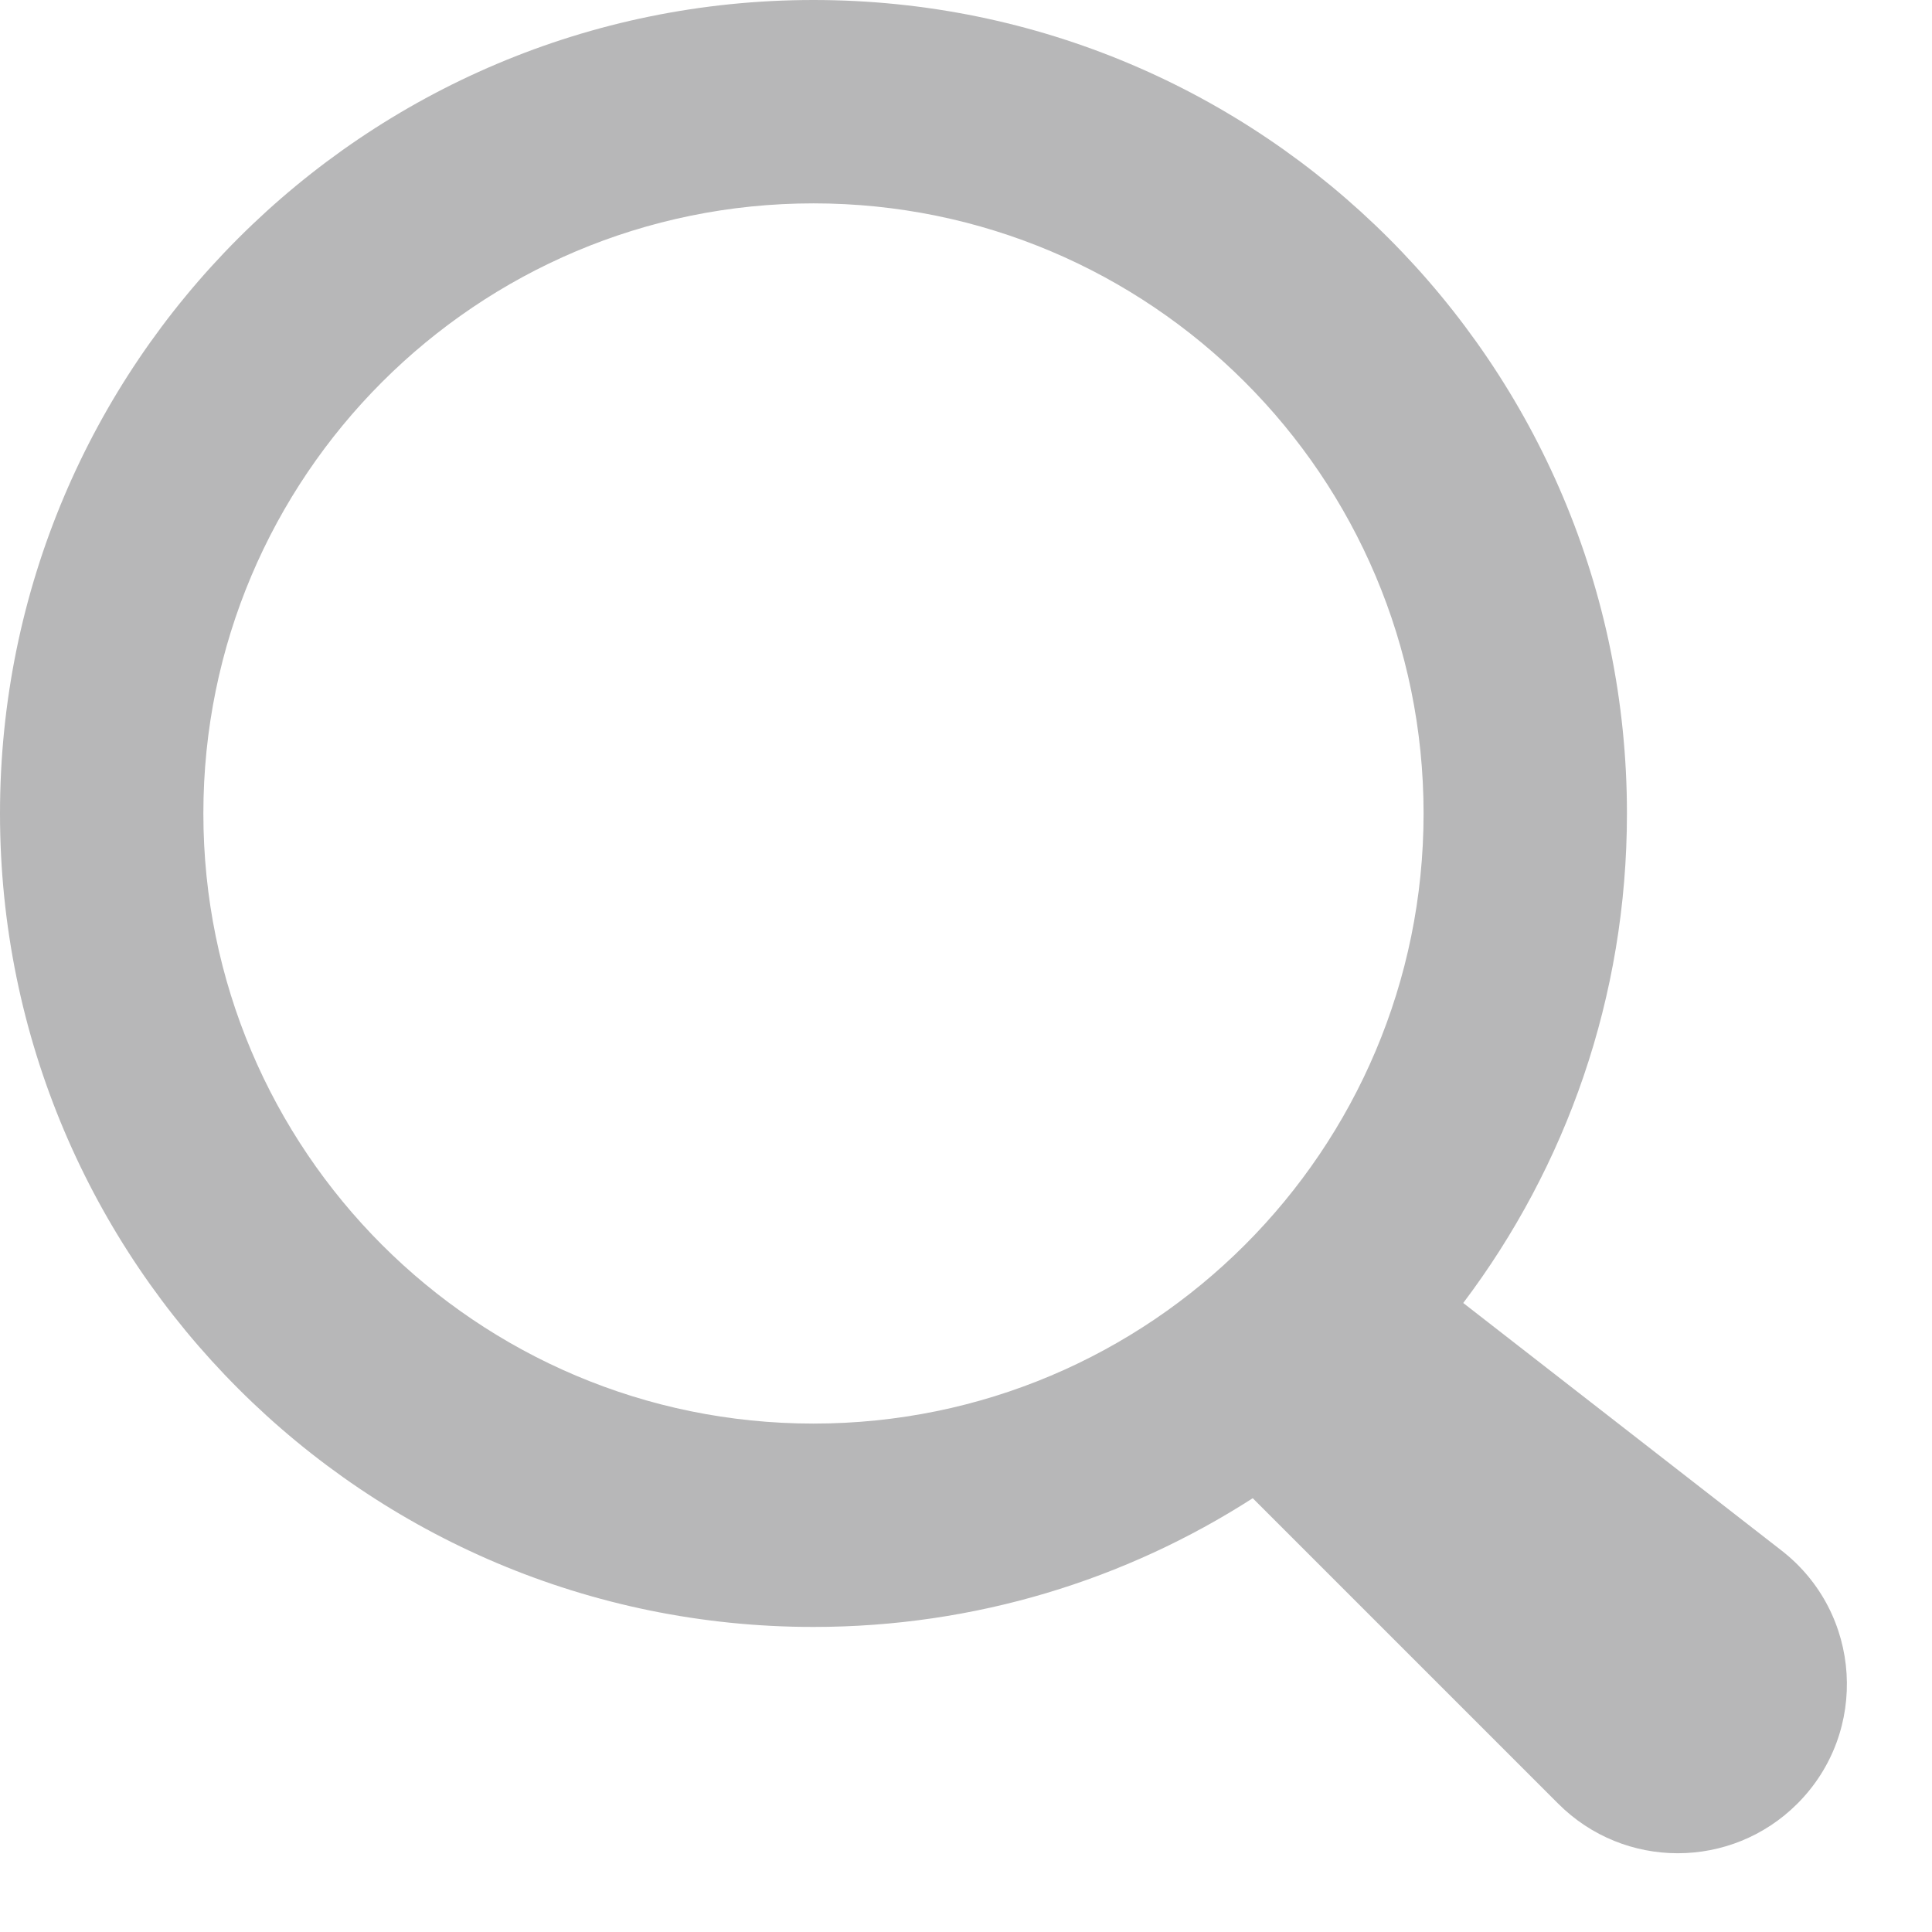
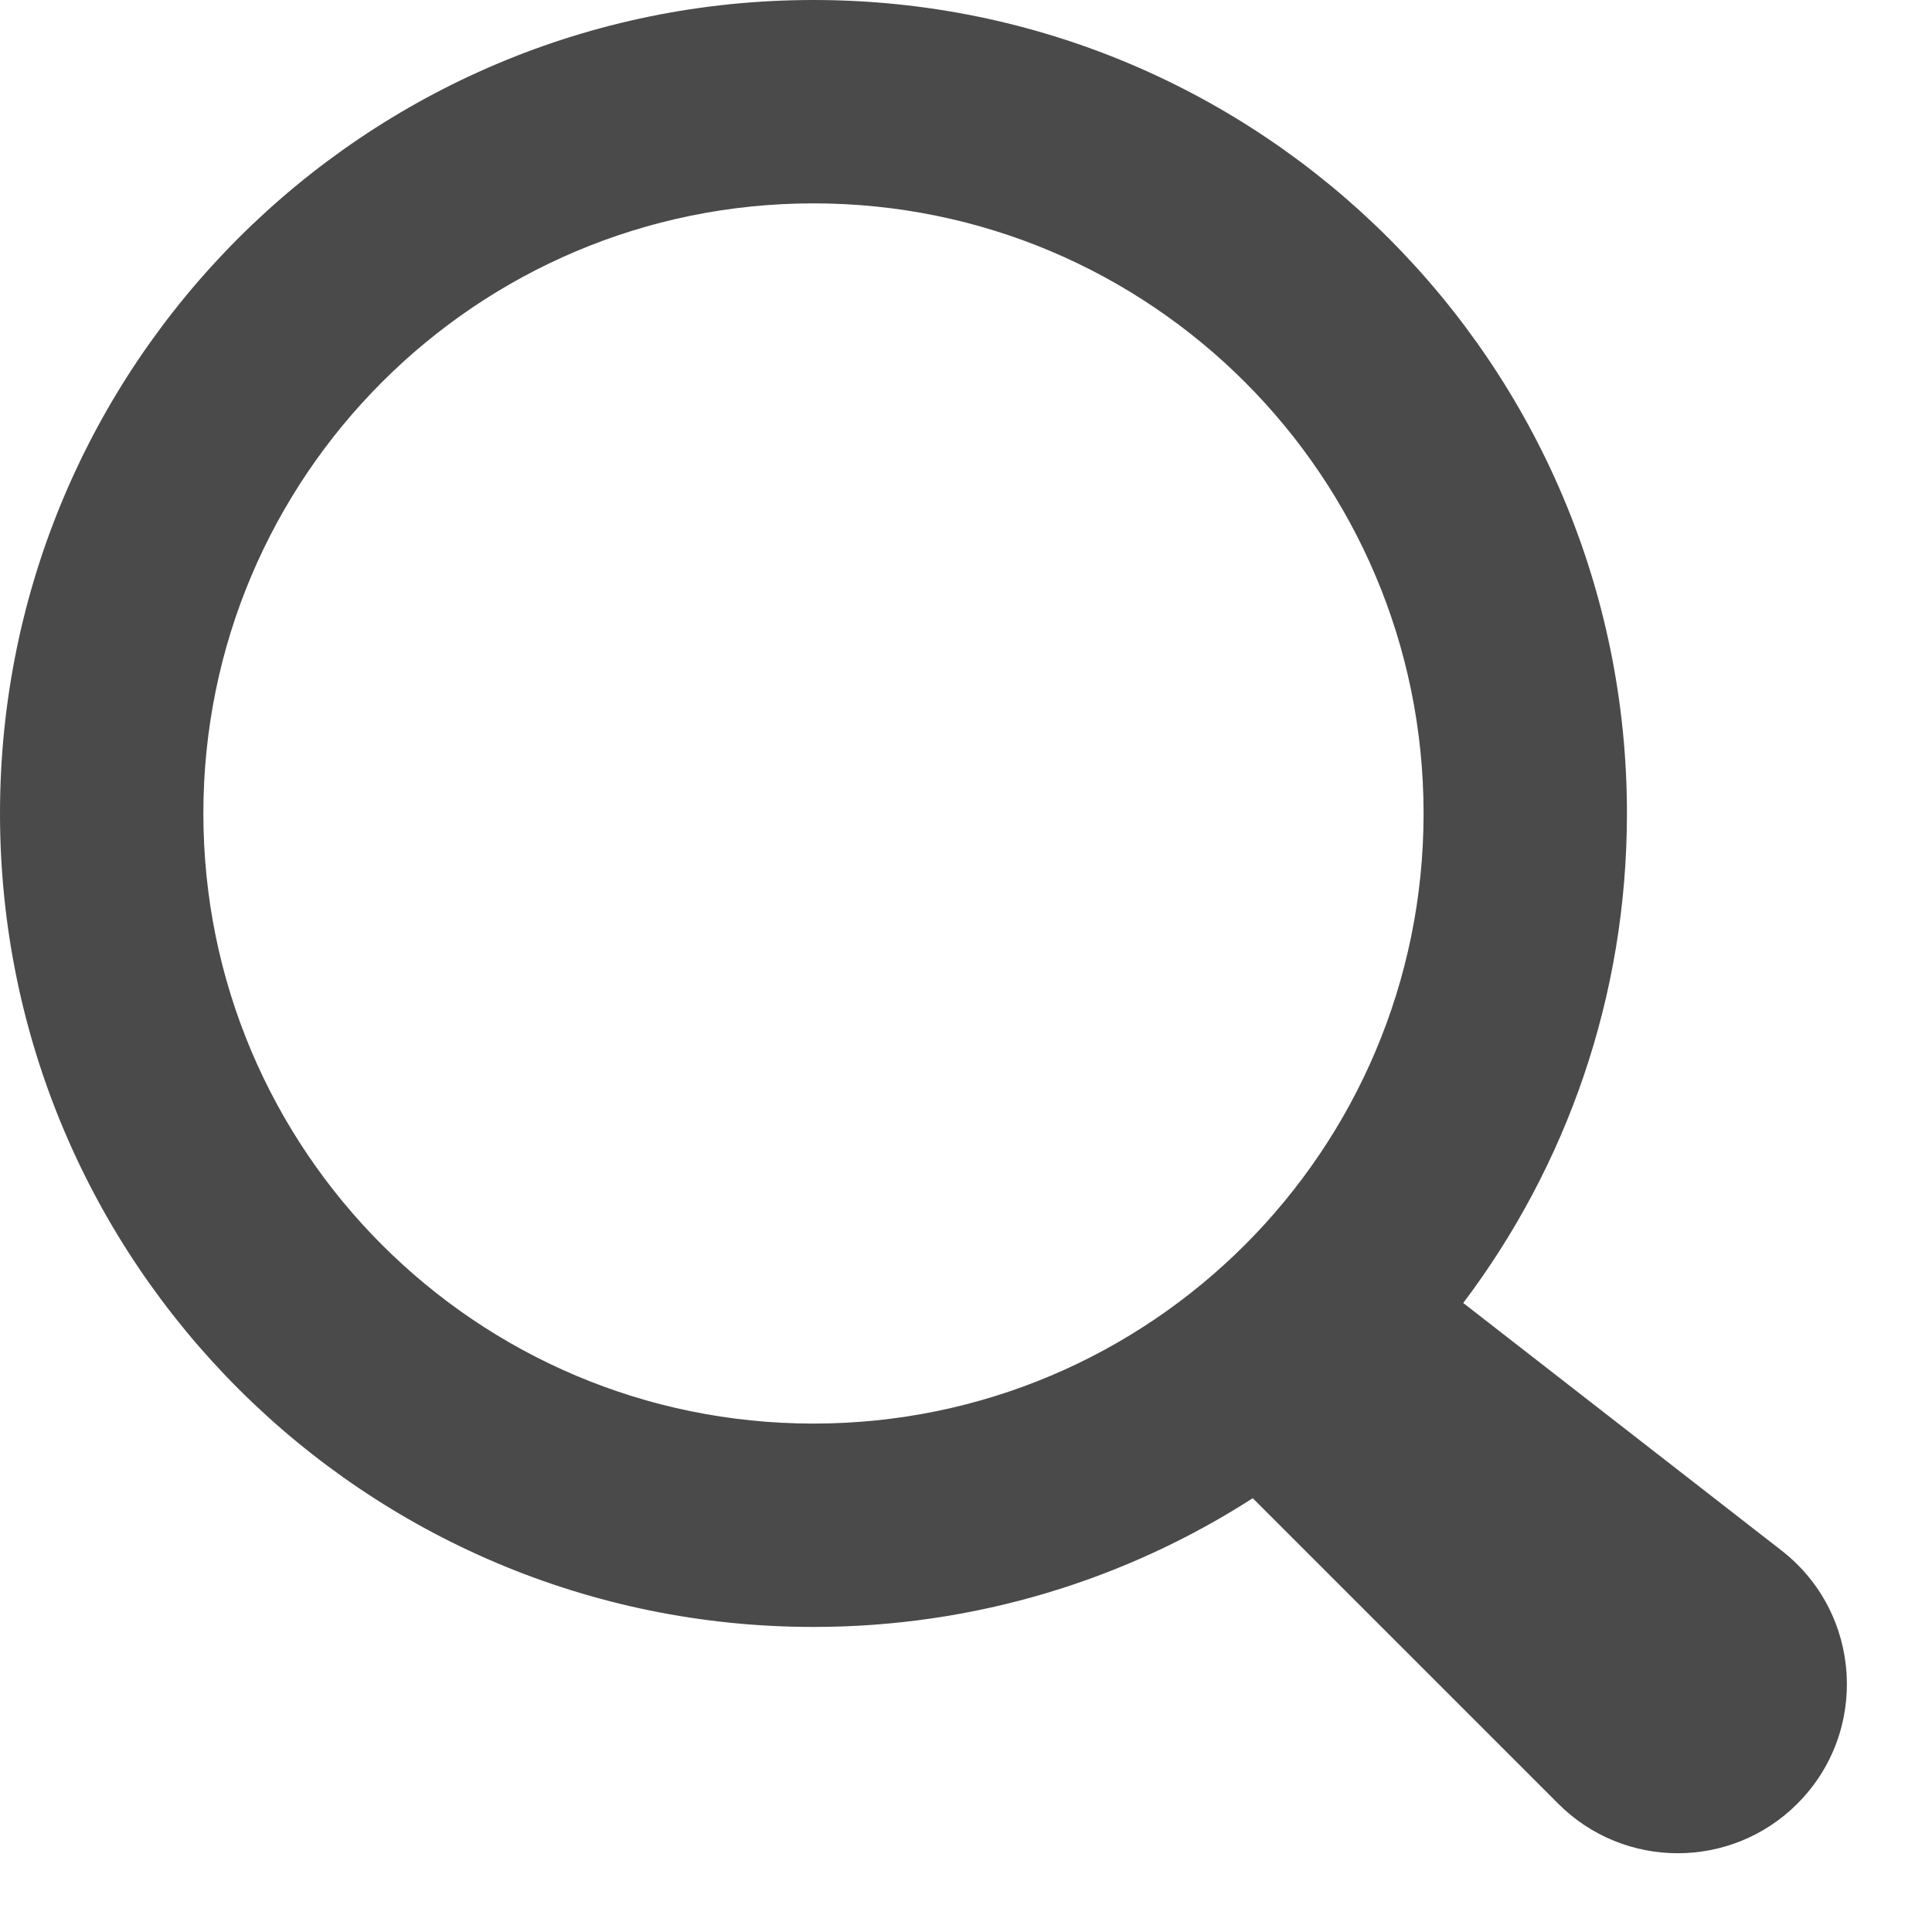
<svg xmlns="http://www.w3.org/2000/svg" width="19" height="19" viewBox="0 0 19 19" fill="none">
-   <path fill-rule="evenodd" clip-rule="evenodd" d="M14 8C14 11.314 11.314 14 8 14C4.686 14 2 11.314 2 8C2 4.686 4.686 2 8 2C11.314 2 14 4.686 14 8ZM12.32 14.734C11.074 15.535 9.591 16 8 16C3.582 16 0 12.418 0 8C0 3.582 3.582 0 8 0C12.418 0 16 3.582 16 8C16 9.807 15.401 11.475 14.39 12.814L17.521 15.249C18.311 15.864 18.383 17.031 17.676 17.738C17.026 18.388 15.973 18.388 15.324 17.738L12.32 14.734Z" fill="#B7B7B8" />
+   <path fill-rule="evenodd" clip-rule="evenodd" d="M14 8C14 11.314 11.314 14 8 14C4.686 14 2 11.314 2 8C2 4.686 4.686 2 8 2C11.314 2 14 4.686 14 8ZM12.32 14.734C11.074 15.535 9.591 16 8 16C3.582 16 0 12.418 0 8C0 3.582 3.582 0 8 0C12.418 0 16 3.582 16 8C16 9.807 15.401 11.475 14.39 12.814L17.521 15.249C18.311 15.864 18.383 17.031 17.676 17.738C17.026 18.388 15.973 18.388 15.324 17.738L12.32 14.734Z" fill="#4A4A4A" />
</svg>
